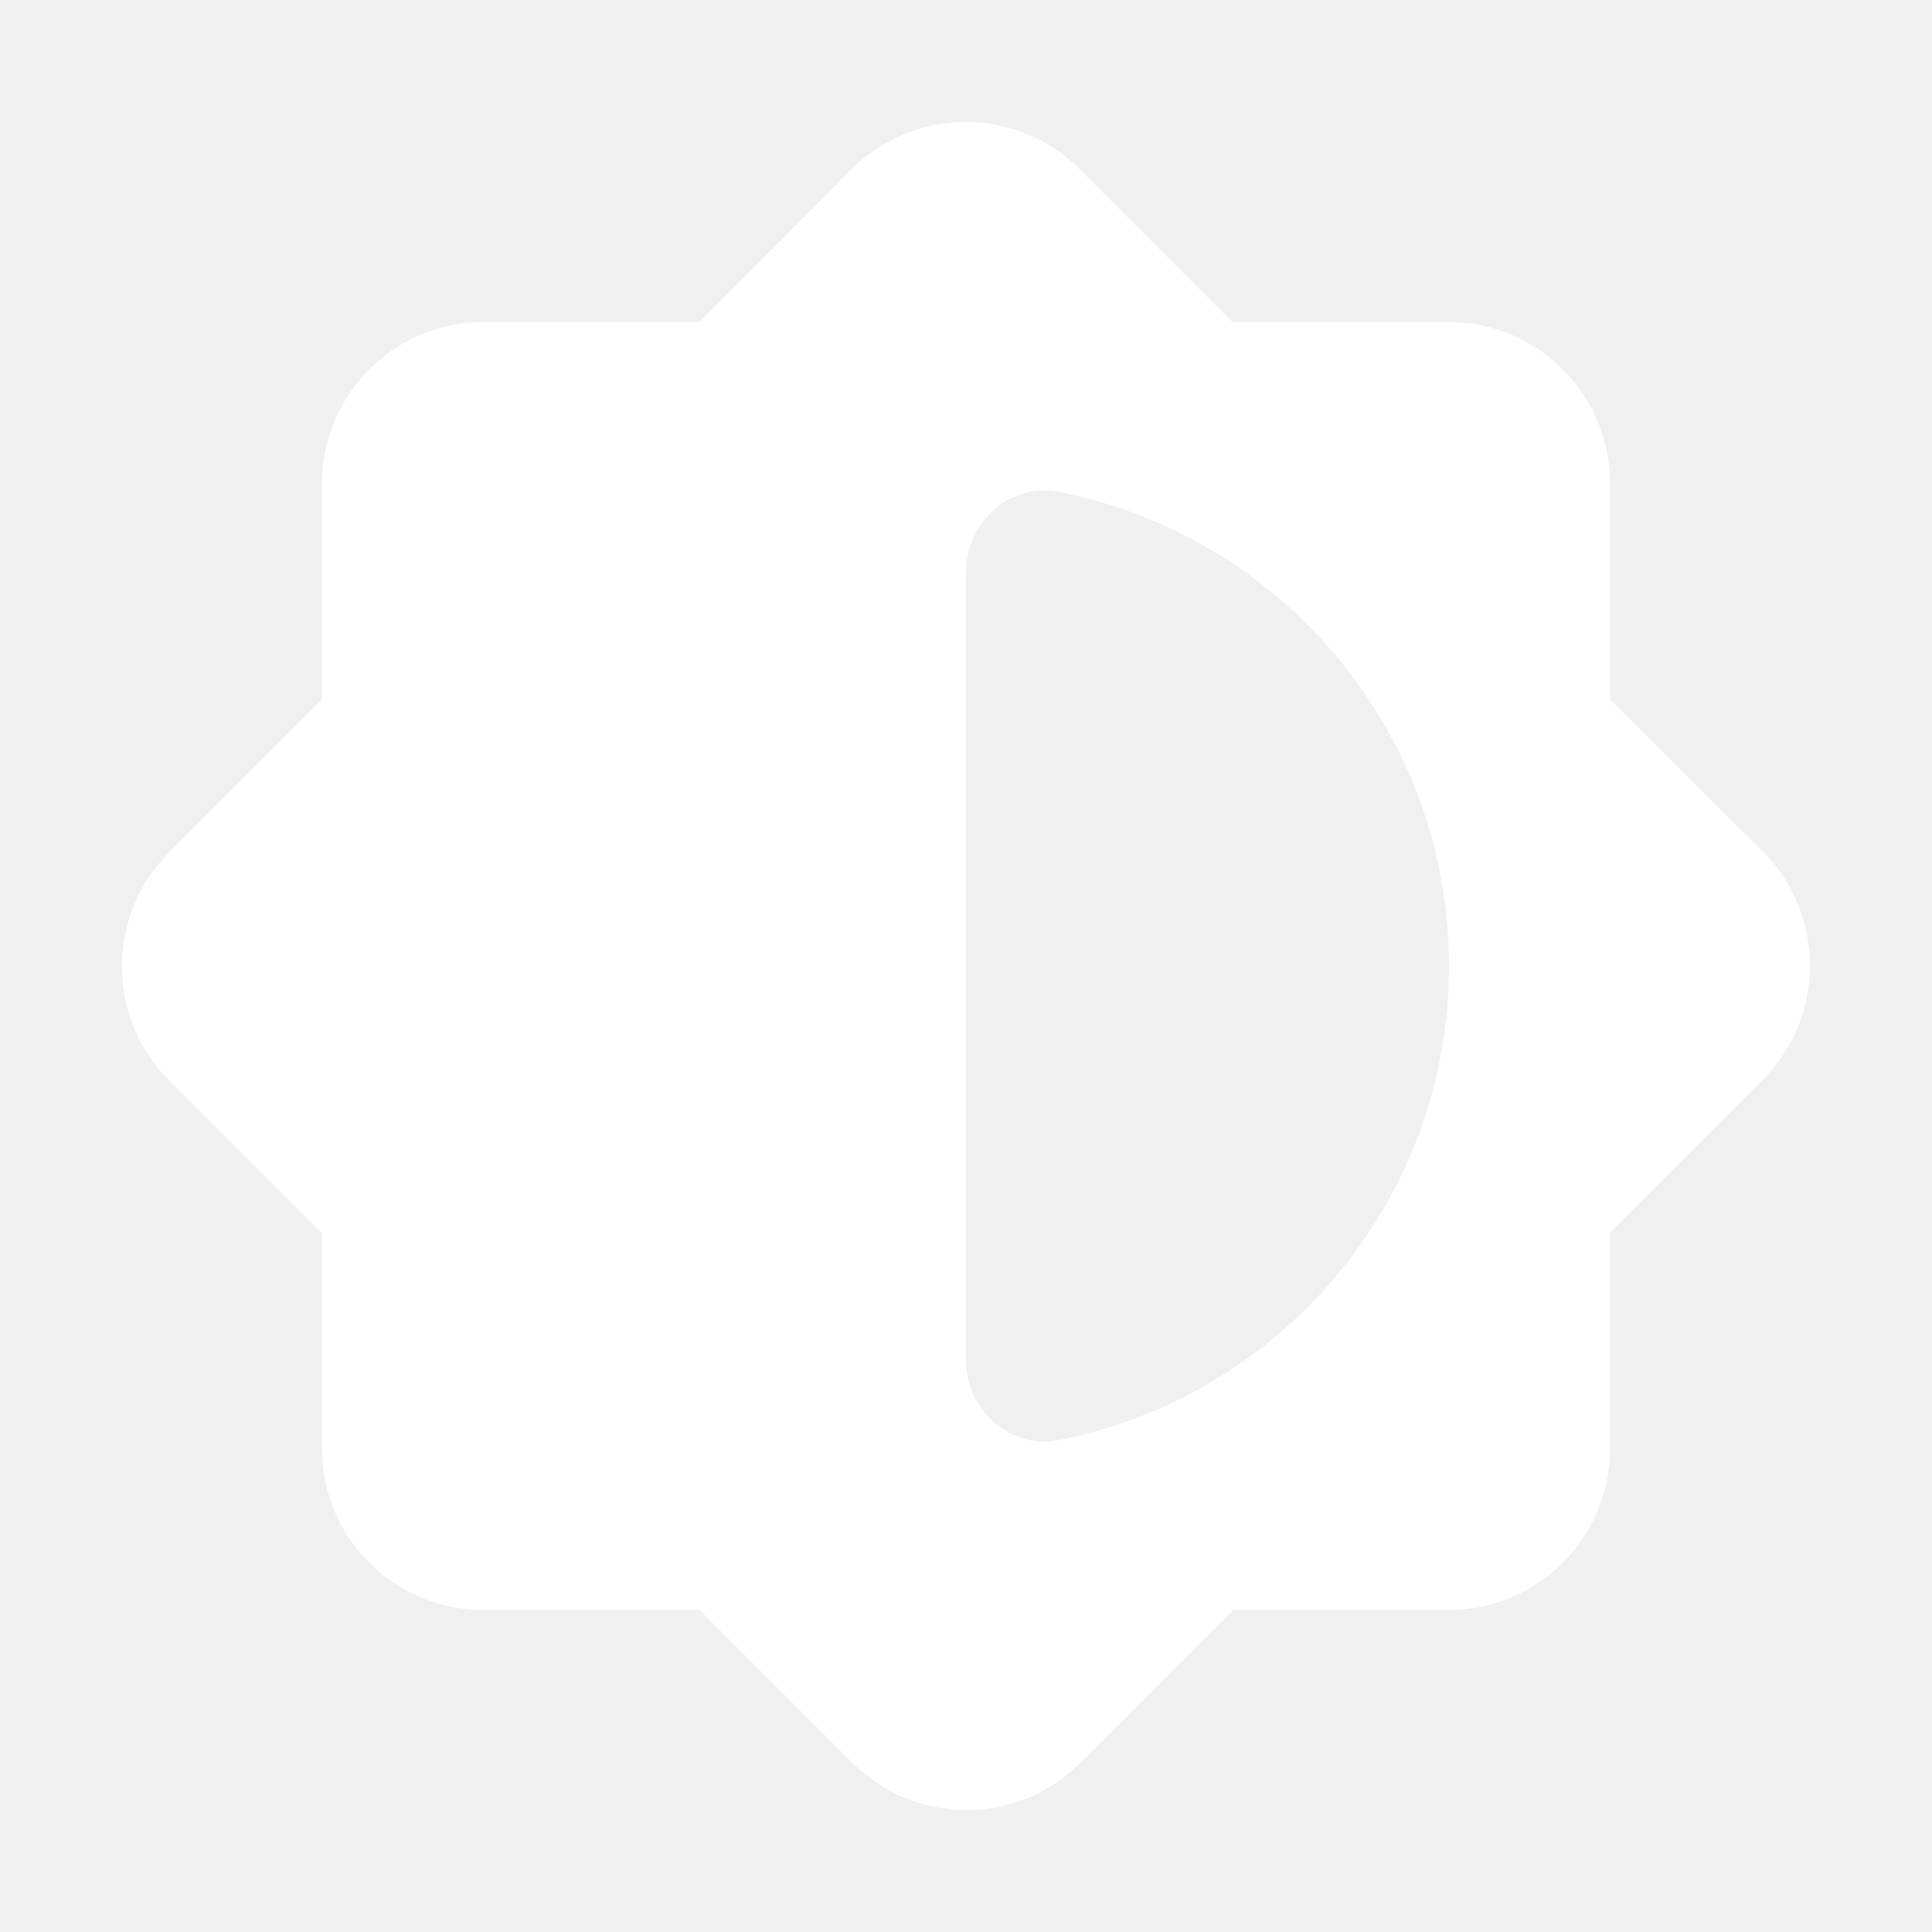
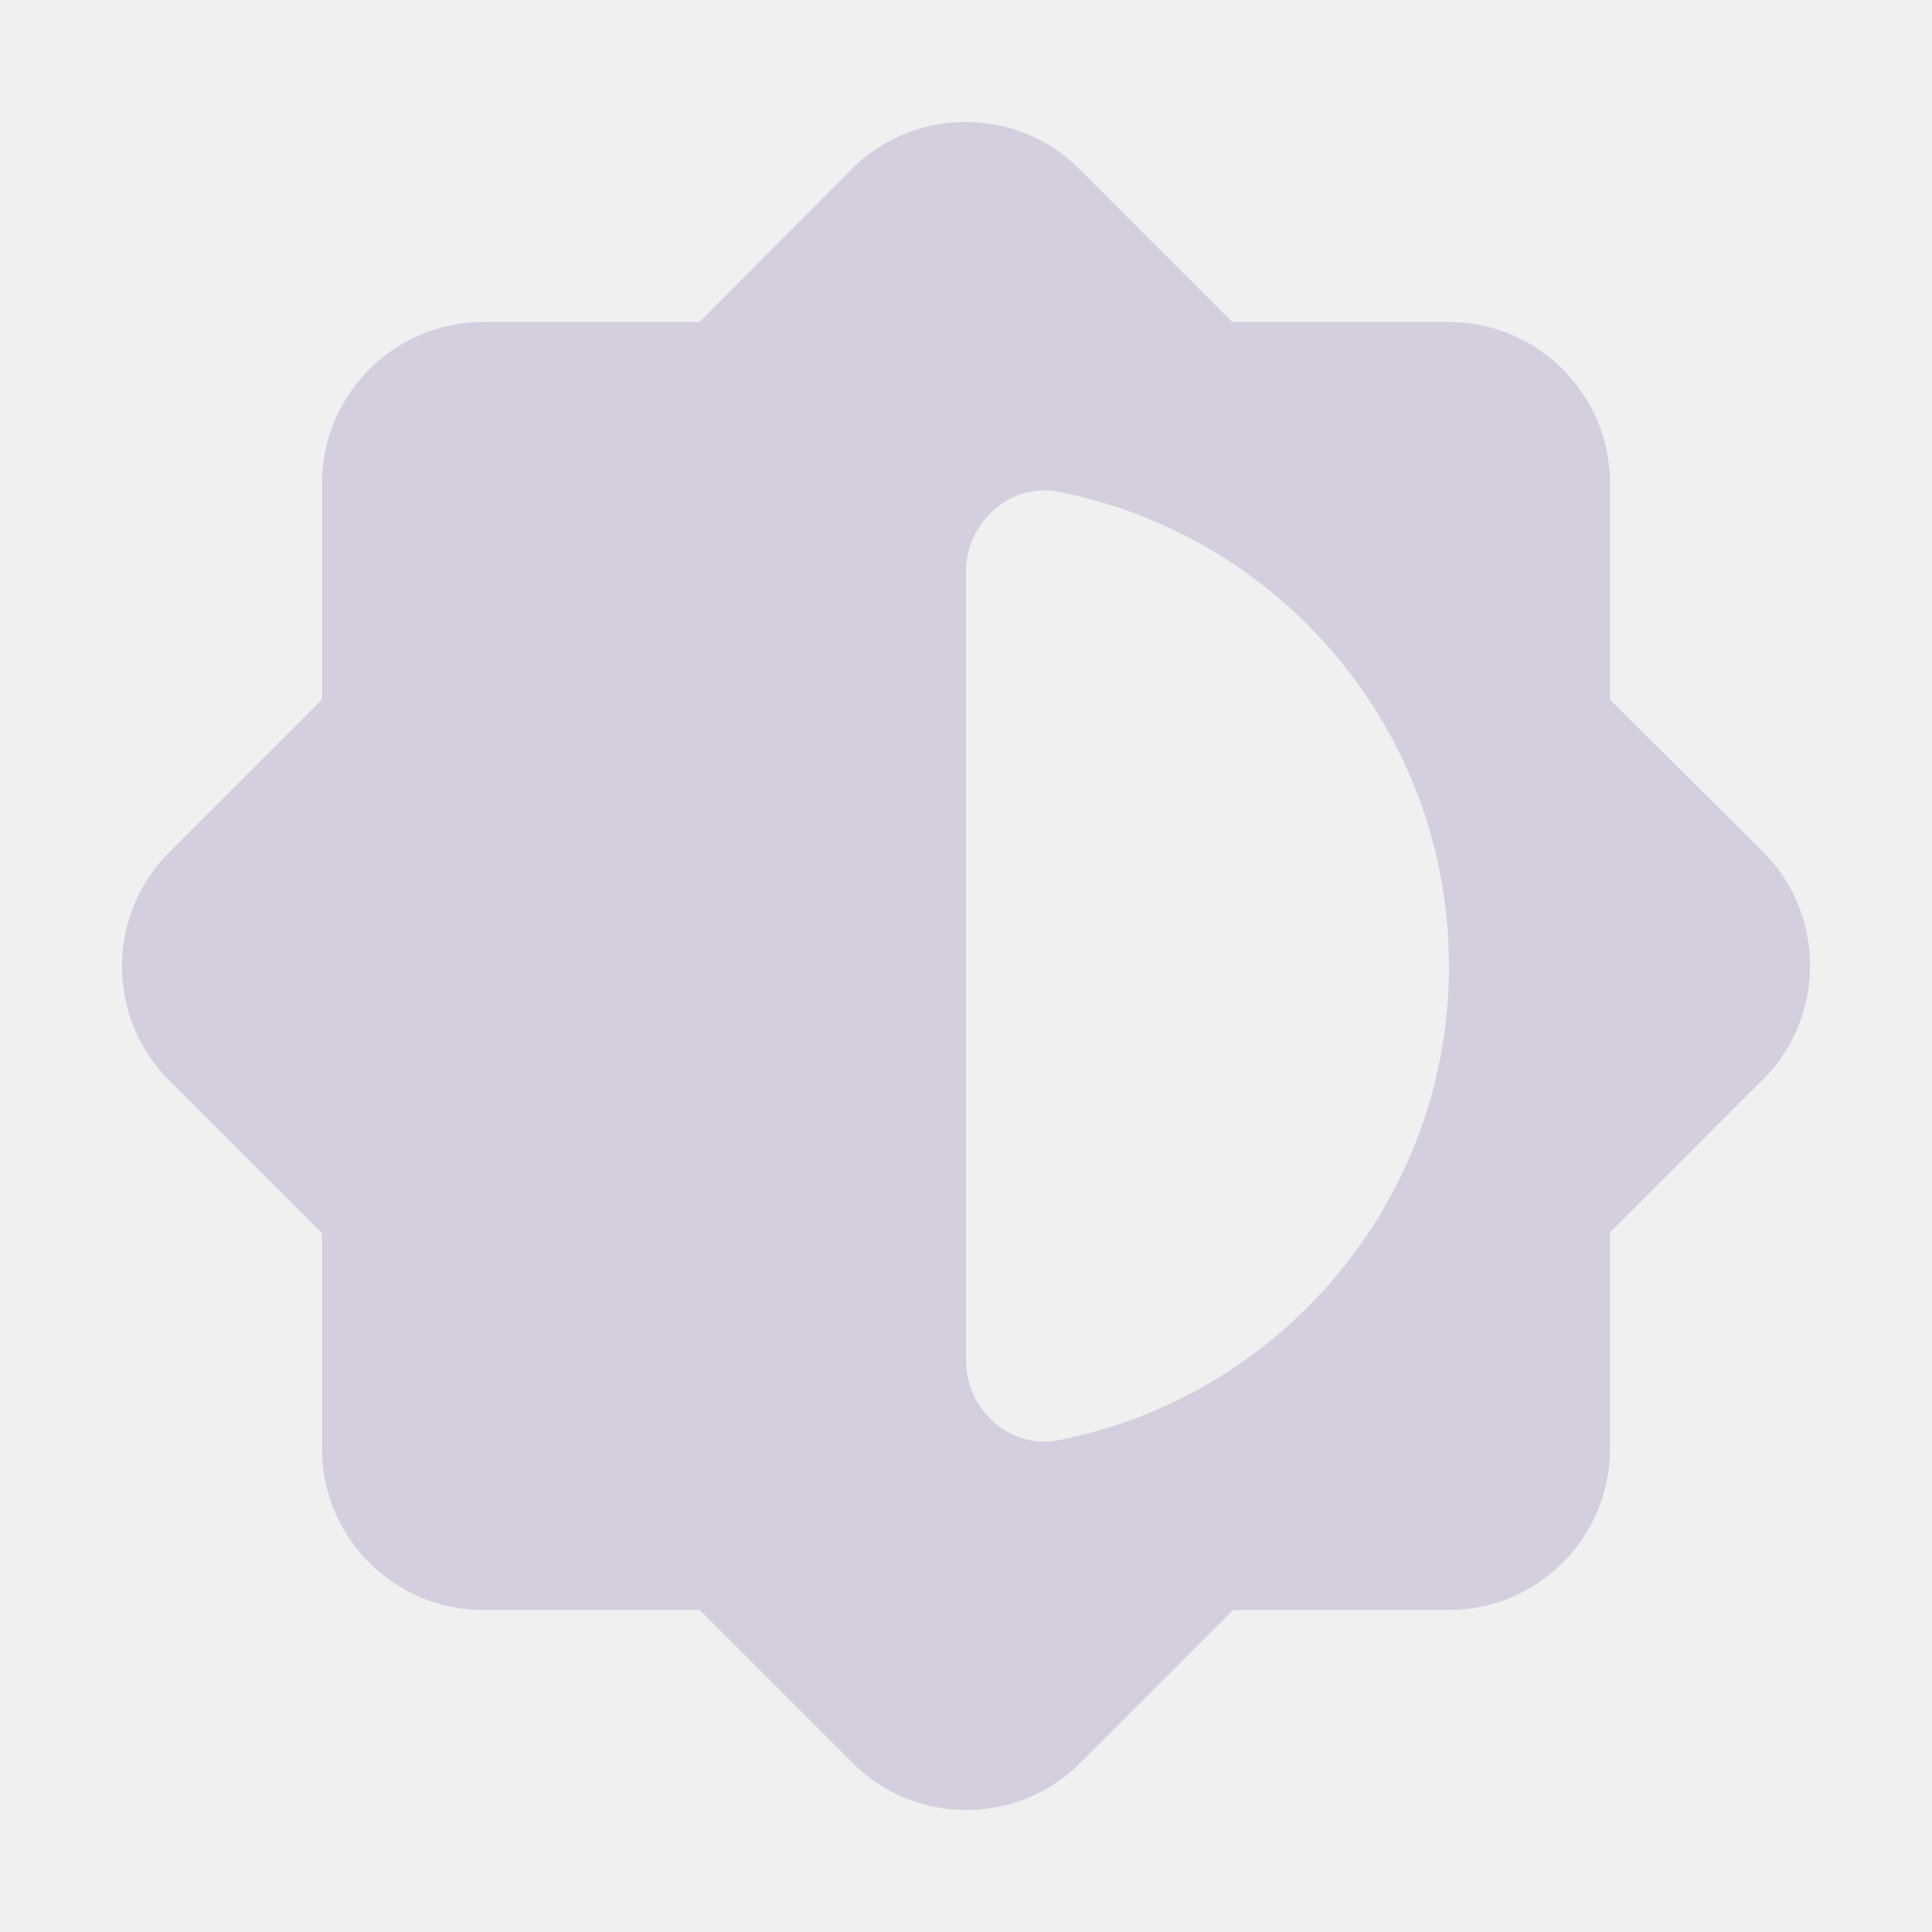
- <svg xmlns="http://www.w3.org/2000/svg" height="20px" viewBox="0 0 24 24" width="20px" fill="#FFFFFF">
+ <svg xmlns="http://www.w3.org/2000/svg" height="20px" viewBox="0 0 24 24" width="20px" fill="#d5cede">
  <path d="M0 0h24v24H0V0z" fill="none" />
  <path d="M20 15.31l1.9-1.9c.78-.78.78-2.05 0-2.83L20 8.69V6c0-1.1-.9-2-2-2h-2.69l-1.9-1.9c-.78-.78-2.05-.78-2.83 0L8.69 4H6c-1.1 0-2 .9-2 2v2.69l-1.9 1.9c-.78.78-.78 2.05 0 2.83l1.9 1.9V18c0 1.1.9 2 2 2h2.69l1.9 1.9c.78.78 2.05.78 2.83 0l1.9-1.9H18c1.1 0 2-.9 2-2v-2.69zm-8 1.59V7.1c0-.61.55-1.11 1.15-.99C15.91 6.65 18 9.08 18 12s-2.09 5.35-4.85 5.89c-.6.12-1.15-.38-1.15-.99z" />
</svg>
